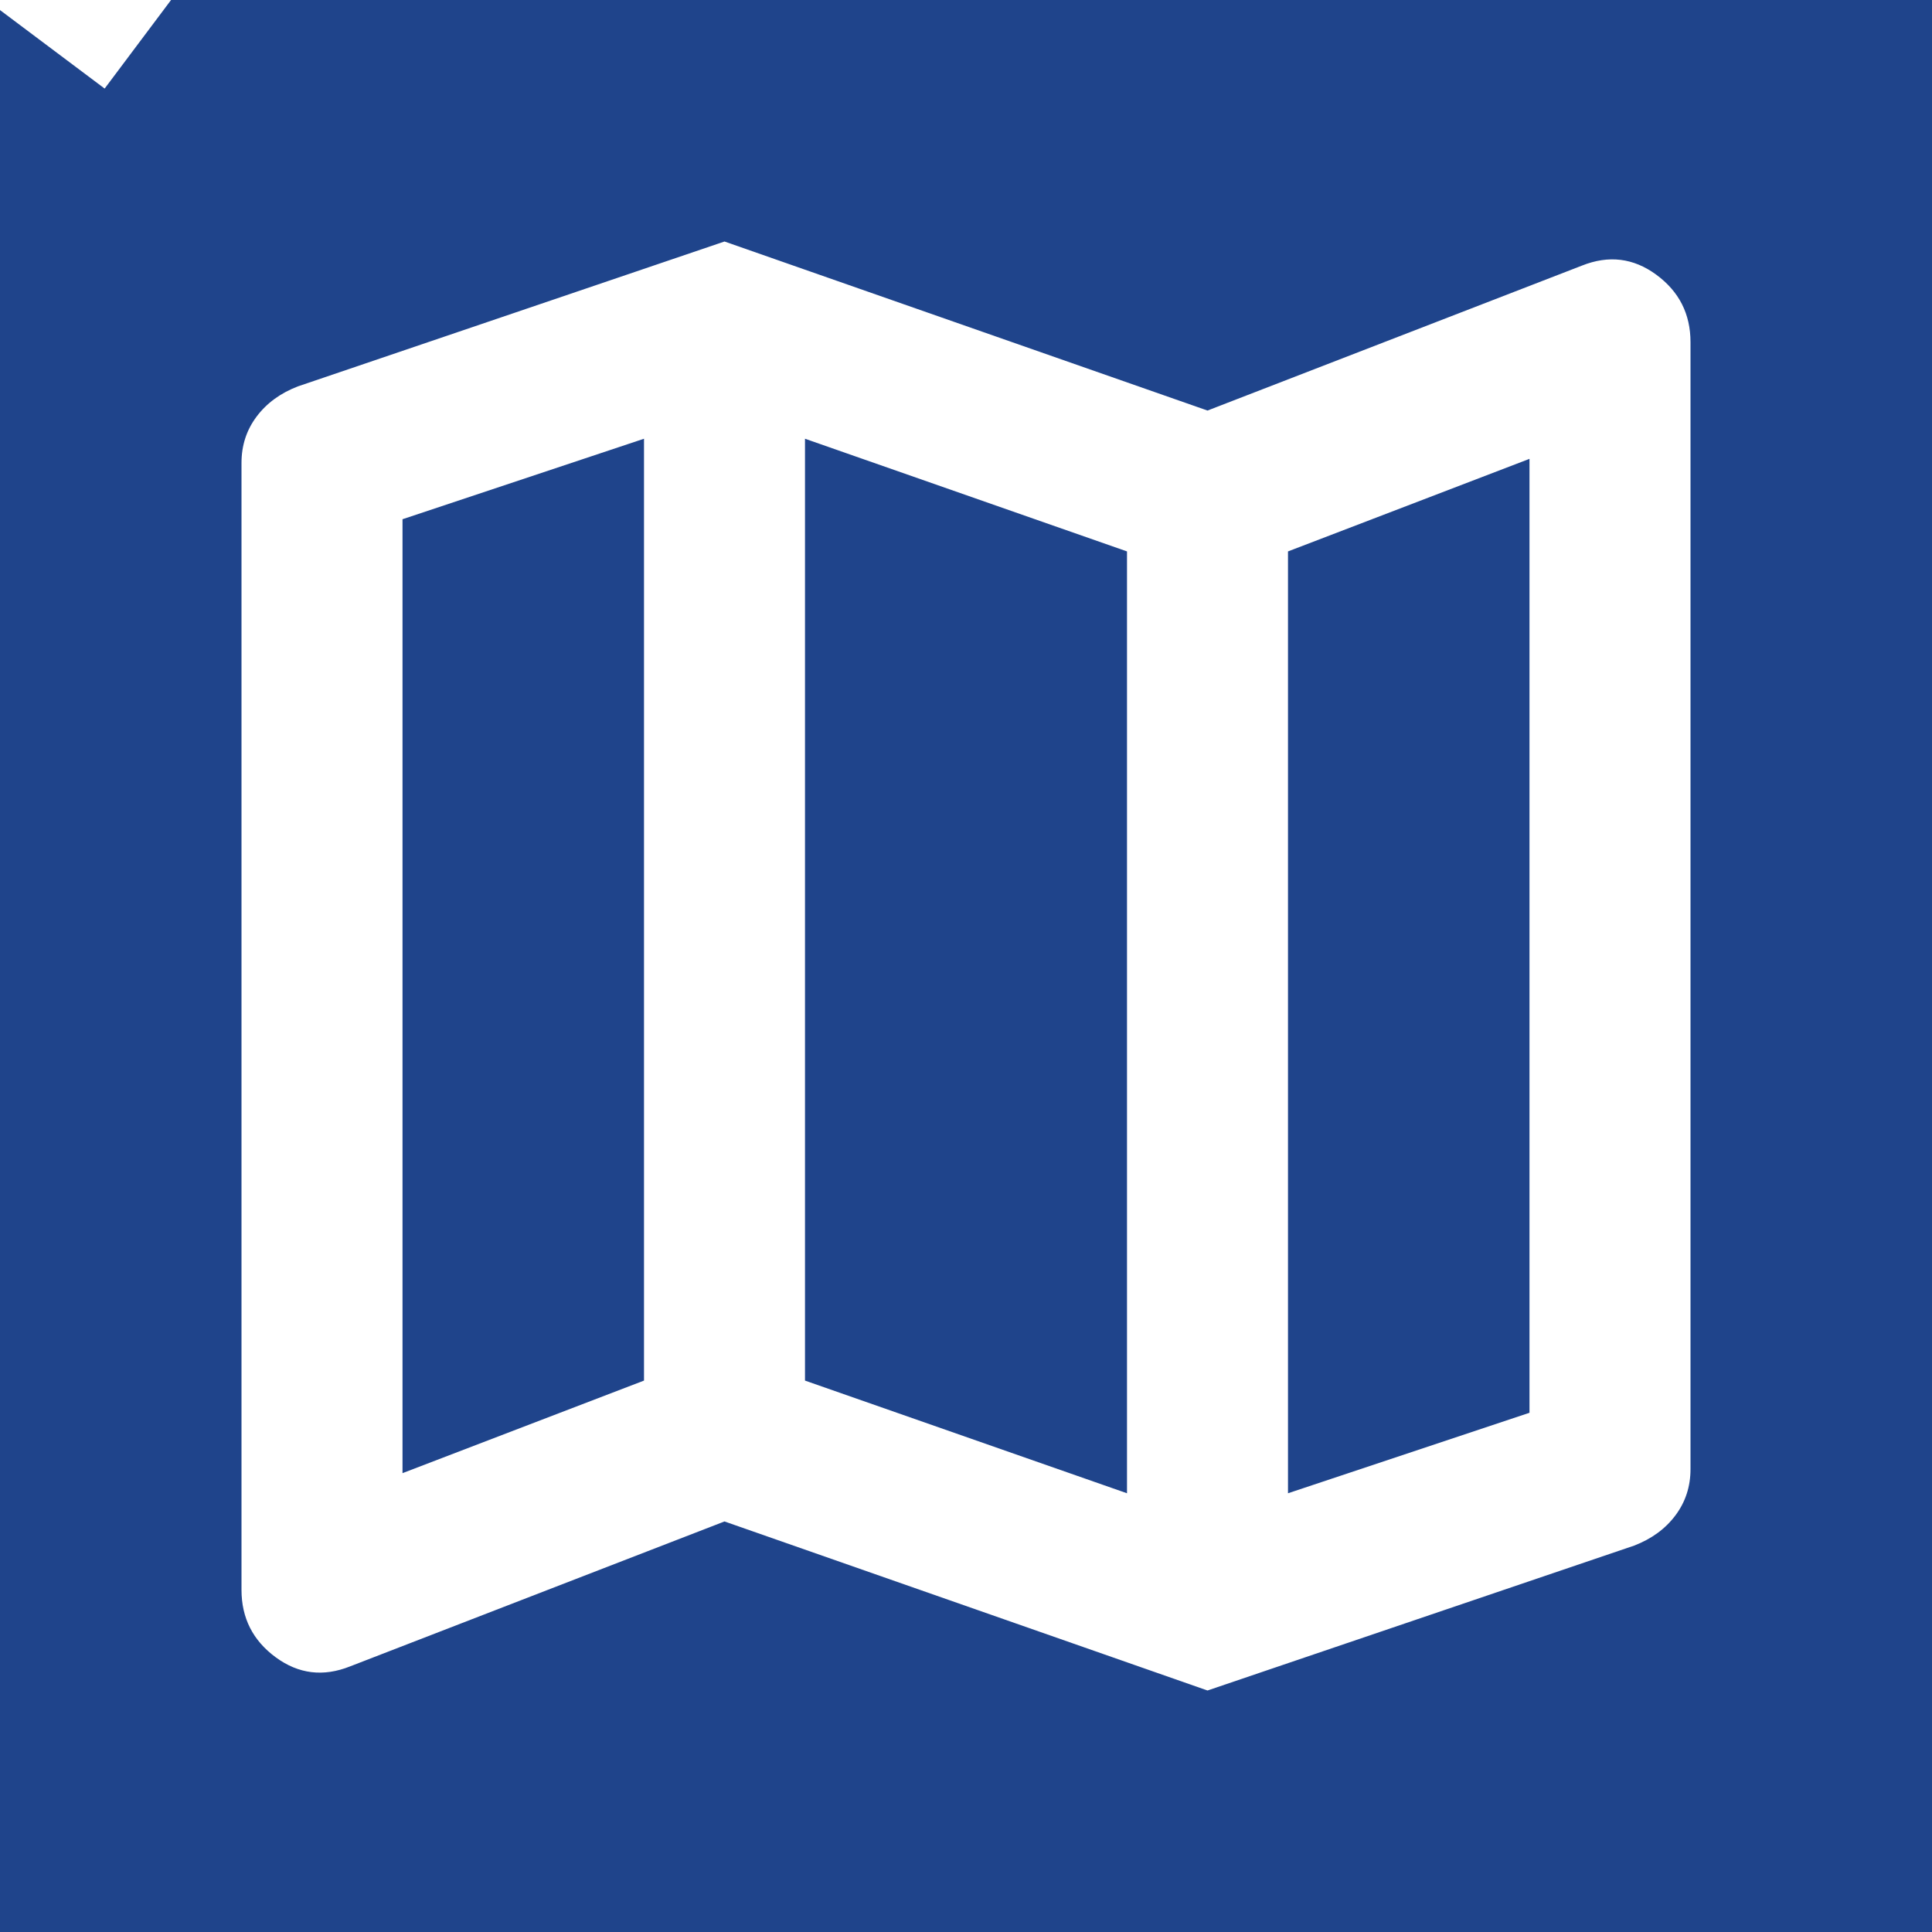
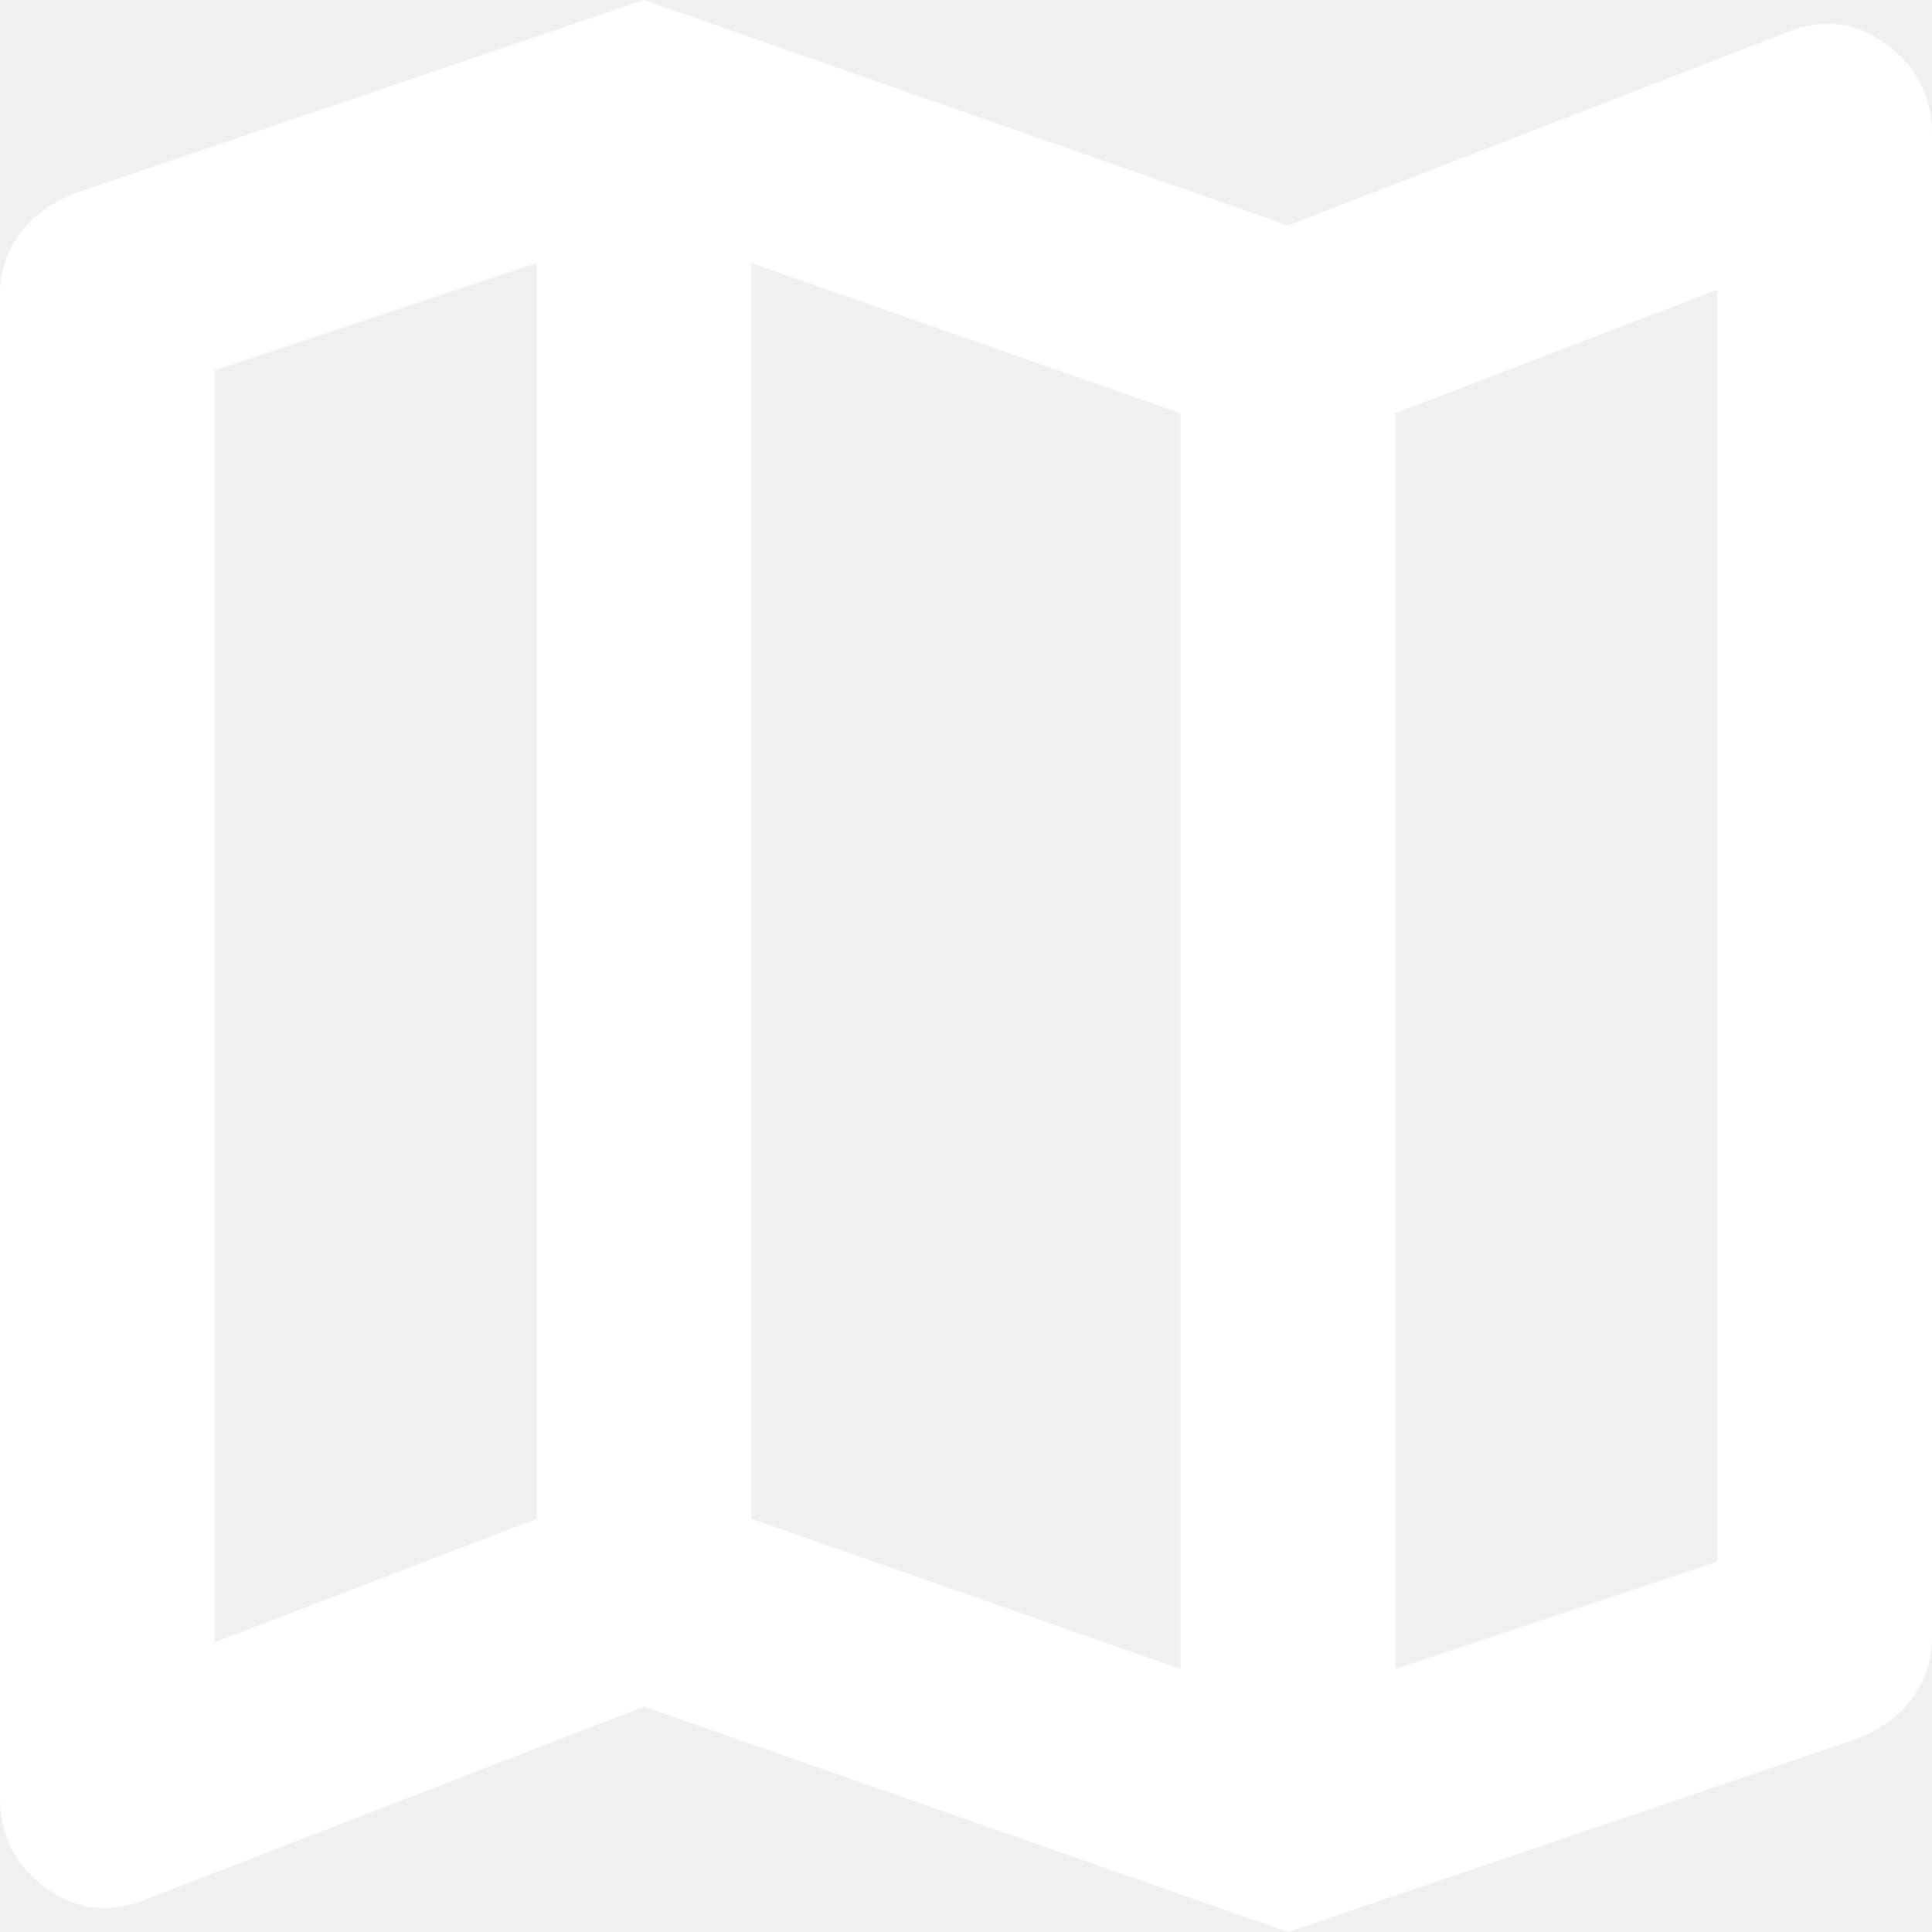
- <svg xmlns="http://www.w3.org/2000/svg" width="80" height="80" viewBox="0 0 80 80" fill="none">
-   <rect width="80" height="80" fill="#1E1E1E" />
-   <g id="Frame 1">
-     <rect width="442" height="869" transform="translate(-54 -217)" fill="white" />
-     <rect id="Rectangle 19" x="-52" y="-177" width="390" height="448" fill="#1F448B" />
-     <g id="map">
-       <mask id="mask0_0_1" style="mask-type:alpha" maskUnits="userSpaceOnUse" x="0" y="0" width="80" height="80">
-         <rect id="Bounding box" width="80" height="80" fill="#D9D9D9" />
-       </mask>
-       <g mask="url(#mask0_0_1)">
-         <path id="map_2" d="M50 70L30 63L14.5 69C13.389 69.444 12.361 69.319 11.417 68.625C10.472 67.931 10 67 10 65.833V19.167C10 18.444 10.208 17.806 10.625 17.25C11.042 16.694 11.611 16.278 12.333 16L30 10L50 17L65.5 11C66.611 10.556 67.639 10.681 68.583 11.375C69.528 12.069 70 13 70 14.167V60.833C70 61.556 69.792 62.194 69.375 62.75C68.958 63.306 68.389 63.722 67.667 64L50 70ZM46.667 61.833V22.833L33.333 18.167V57.167L46.667 61.833ZM53.333 61.833L63.333 58.5V19L53.333 22.833V61.833ZM16.667 61L26.667 57.167V18.167L16.667 21.5V61Z" fill="white" />
-       </g>
-     </g>
-     <g id="scuba_diving">
-       <mask id="mask1_0_1" style="mask-type:alpha" maskUnits="userSpaceOnUse" x="-9" y="-73" width="80" height="80">
-         <rect id="Bounding box_2" x="-9" y="-73" width="80" height="80" fill="#D9D9D9" />
-       </mask>
-       <g mask="url(#mask1_0_1)">
-         <path id="scuba_diving_2" d="M4.333 3.667L-1 -0.333L8.5 -13L11.083 -27.833C11.25 -29.167 11.778 -30.347 12.667 -31.375C13.556 -32.403 14.694 -33.083 16.083 -33.417L47.667 -43L54.333 -56.333L64.333 -66.333L67.667 -63L59.333 -53.333L54.333 -38L37.667 -26.333L18.167 -20.167L14.333 -9.667L4.333 3.667ZM1 -23C-0.833 -23 -2.403 -23.653 -3.708 -24.958C-5.014 -26.264 -5.667 -27.833 -5.667 -29.667C-5.667 -31.5 -5.014 -33.069 -3.708 -34.375C-2.403 -35.681 -0.833 -36.333 1 -36.333C2.833 -36.333 4.403 -35.681 5.708 -34.375C7.014 -33.069 7.667 -31.5 7.667 -29.667C7.667 -27.833 7.014 -26.264 5.708 -24.958C4.403 -23.653 2.833 -23 1 -23ZM20.667 -39.333C19.333 -38.944 18.069 -39.097 16.875 -39.792C15.681 -40.486 14.889 -41.5 14.5 -42.833C14.111 -44.167 14.264 -45.444 14.958 -46.667C15.653 -47.889 16.667 -48.667 18 -49L33.167 -53L35.75 -43.333L20.667 -39.333Z" fill="white" />
-       </g>
-     </g>
-   </g>
+ <svg xmlns="http://www.w3.org/2000/svg" width="60" height="60" viewBox="0 0 60 60" fill="none">
+   <path d="M40 60L20 53L4.5 59C3.389 59.444 2.361 59.319 1.417 58.625C0.472 57.931 0 57 0 55.833V9.167C0 8.444 0.208 7.806 0.625 7.25C1.042 6.694 1.611 6.278 2.333 6L20 0L40 7L55.5 1C56.611 0.556 57.639 0.681 58.583 1.375C59.528 2.069 60 3 60 4.167V50.833C60 51.556 59.792 52.194 59.375 52.75C58.958 53.306 58.389 53.722 57.667 54L40 60ZM36.667 51.833V12.833L23.333 8.167V47.167L36.667 51.833ZM43.333 51.833L53.333 48.5V9L43.333 12.833V51.833ZM6.667 51L16.667 47.167V8.167L6.667 11.5V51Z" fill="white" />
</svg>
